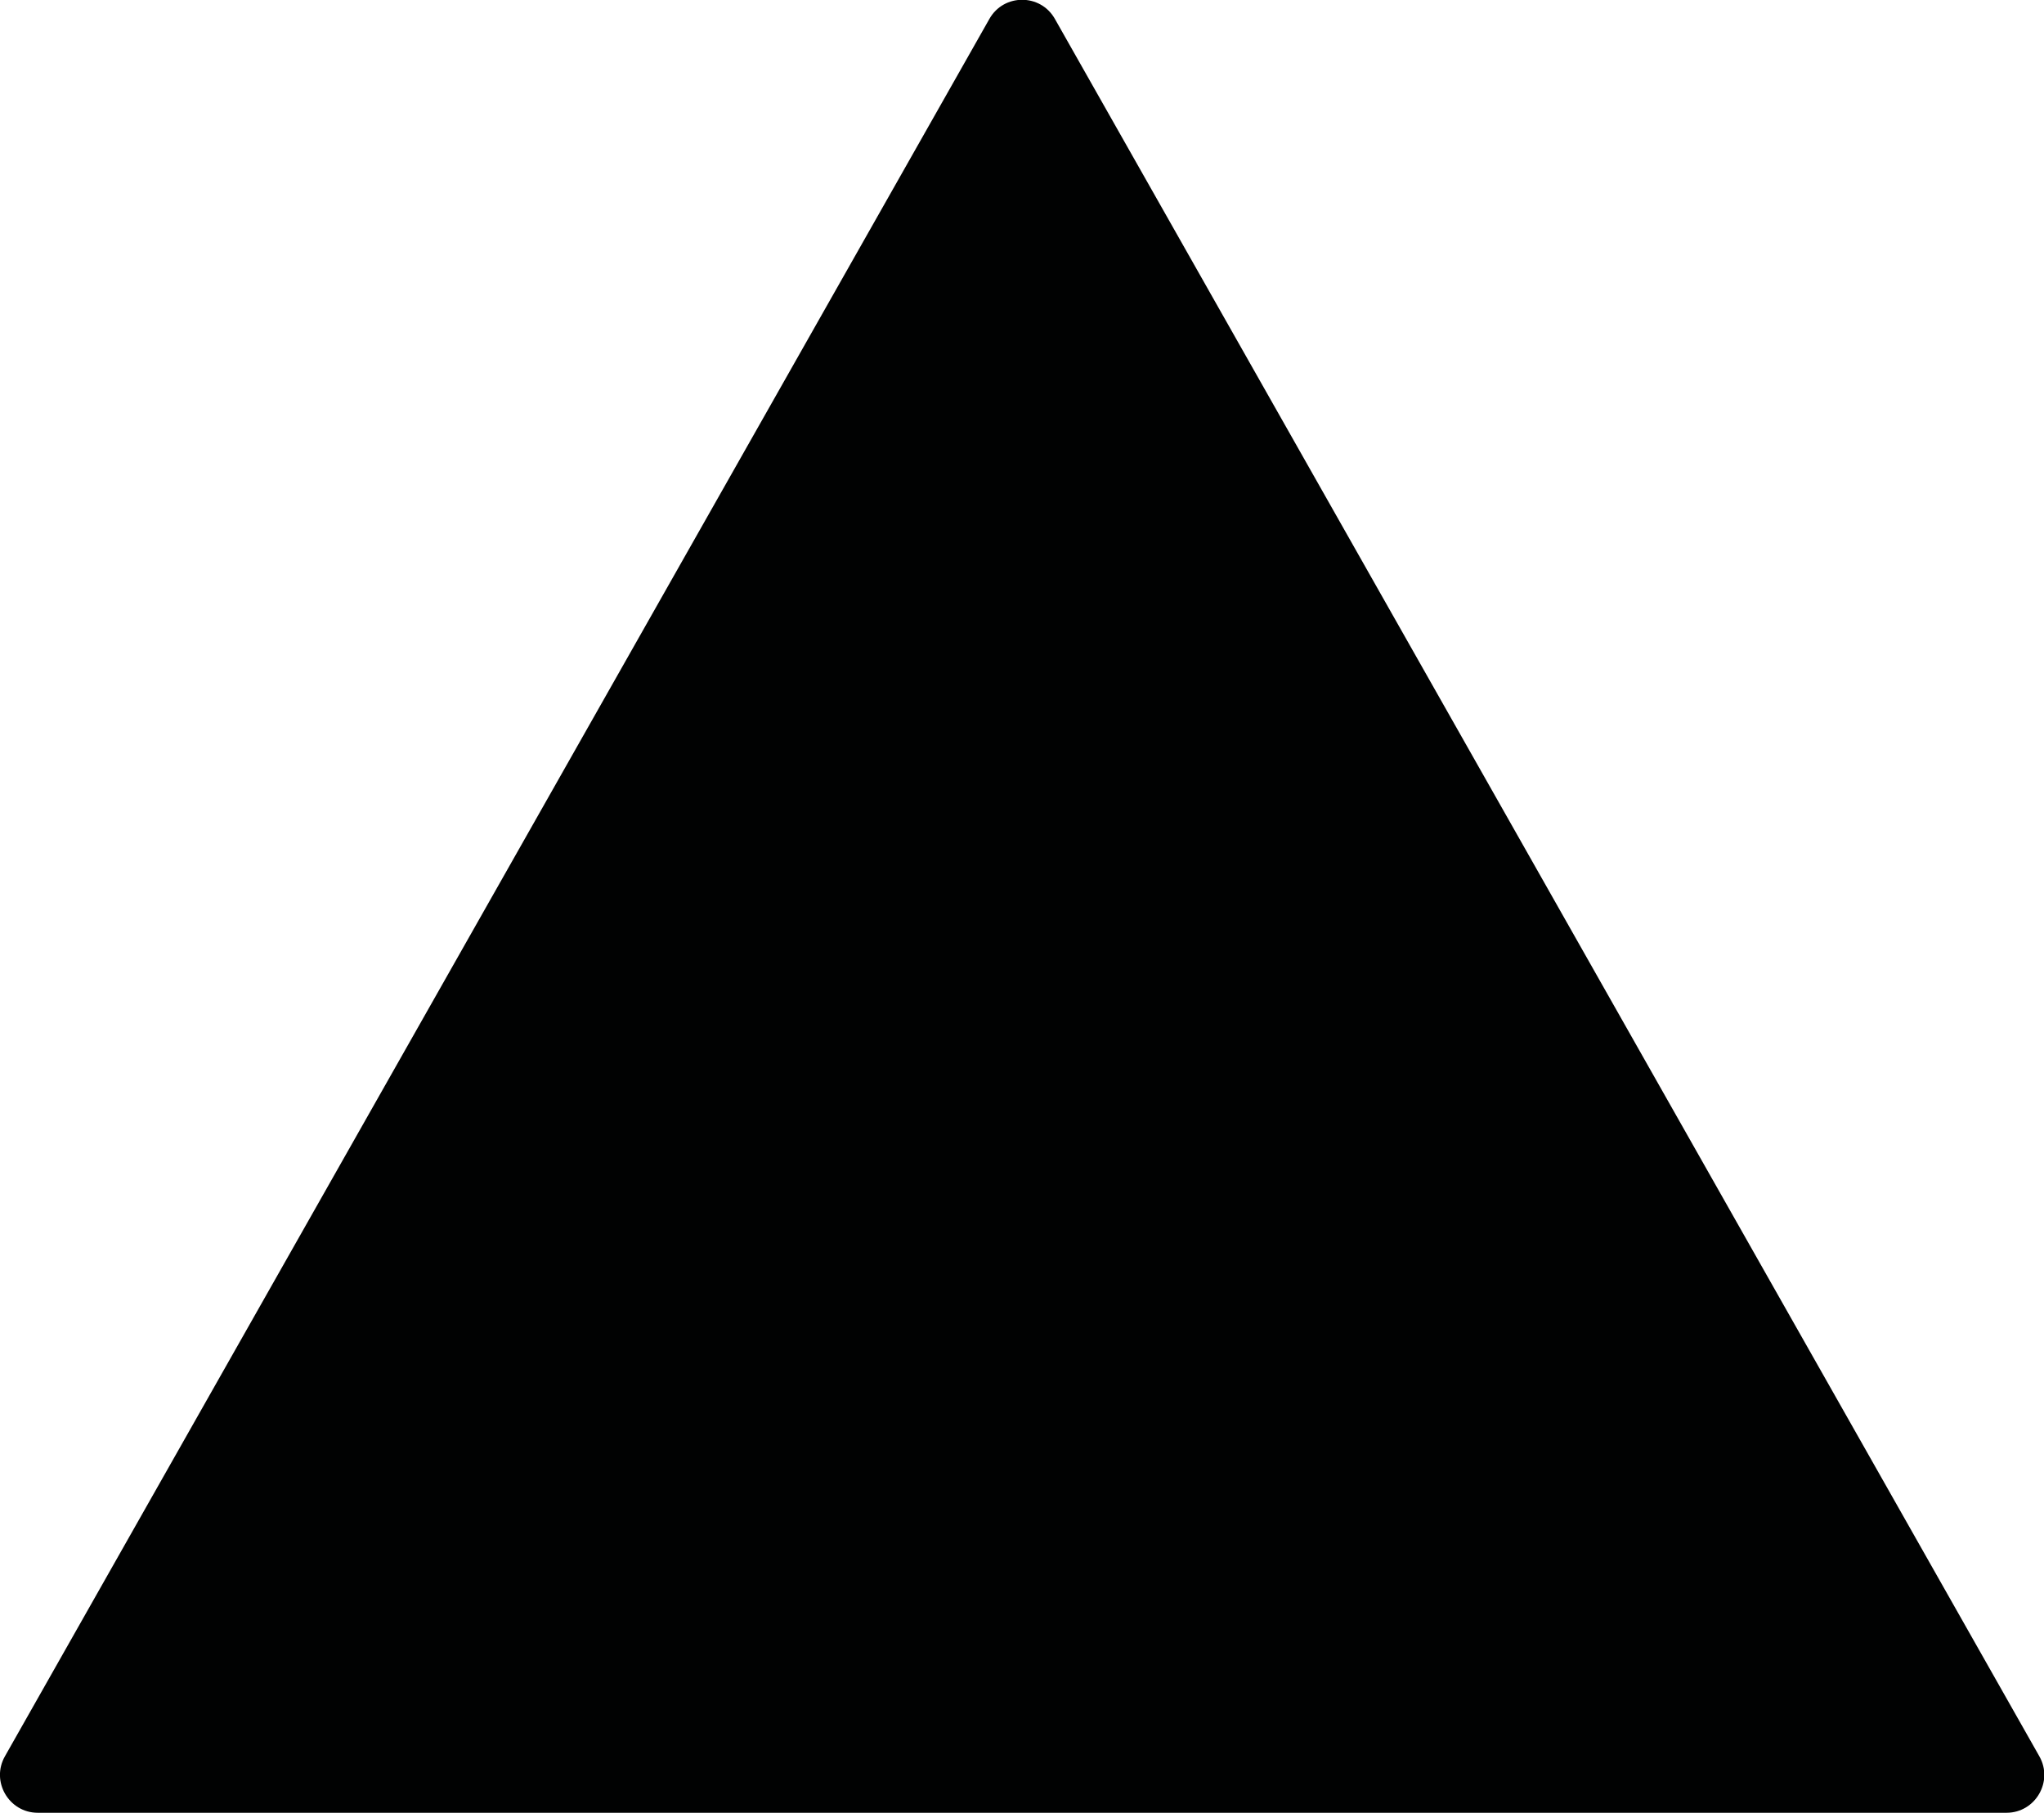
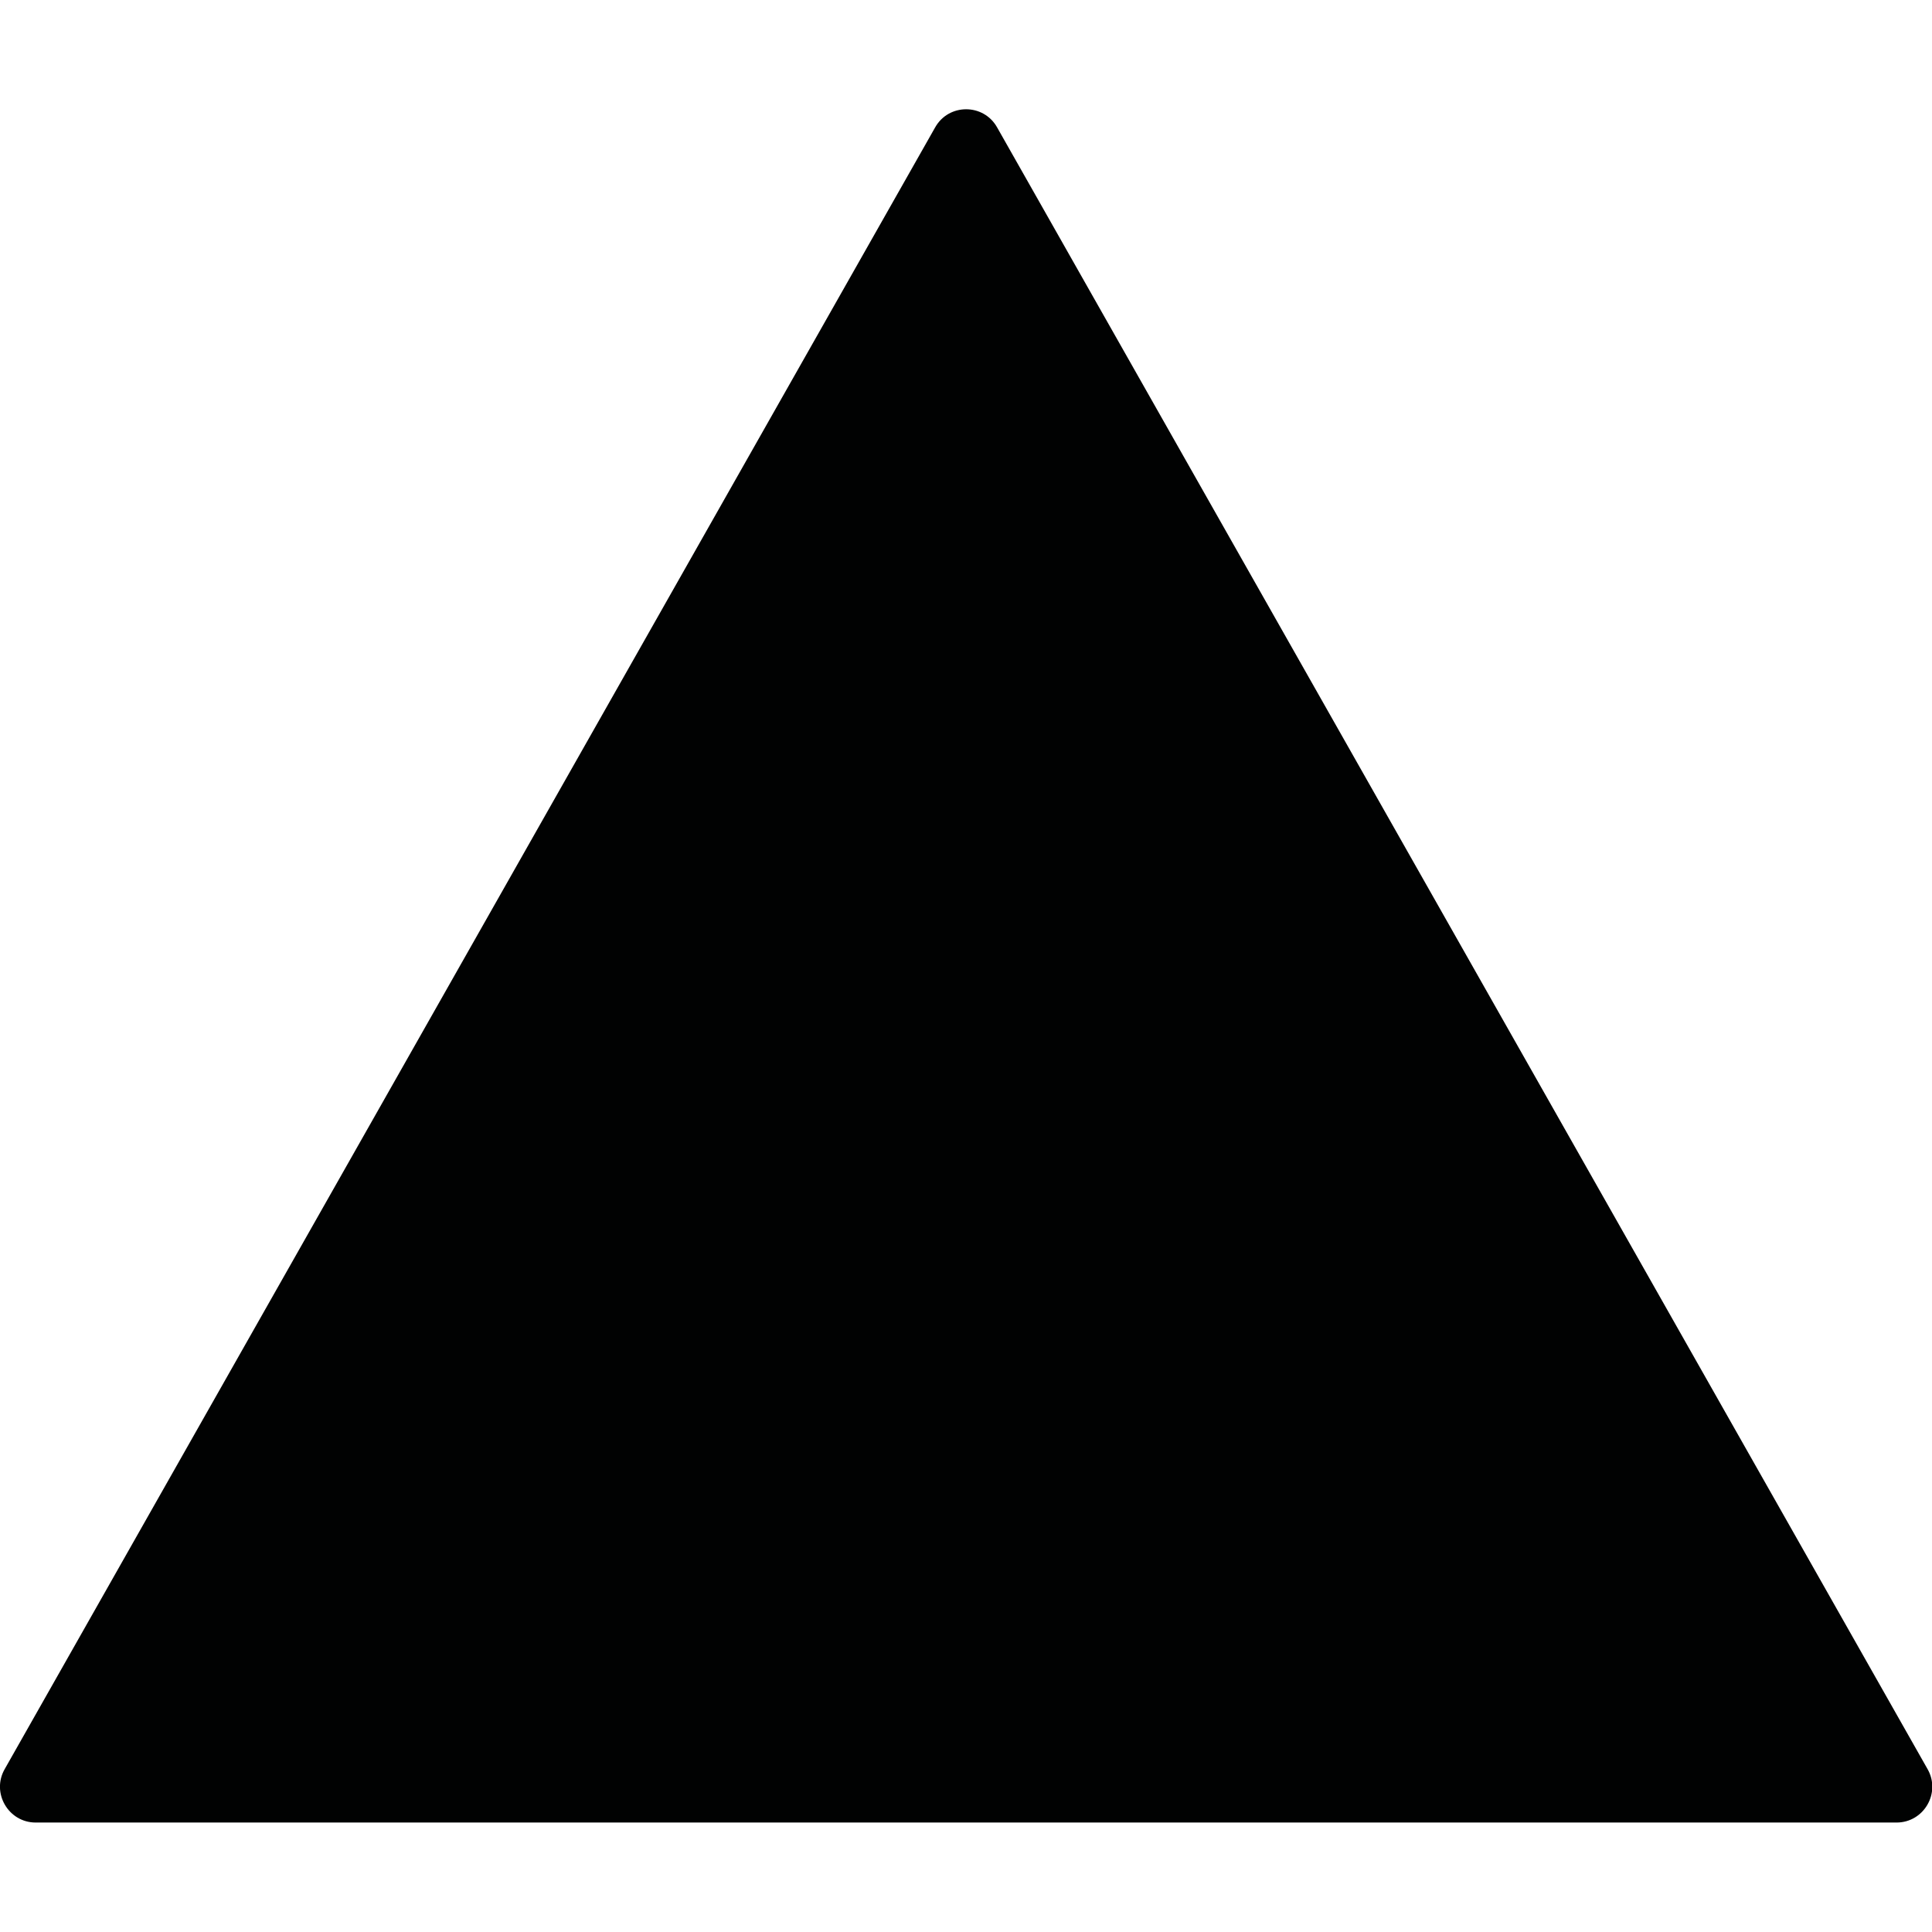
- <svg xmlns="http://www.w3.org/2000/svg" version="1.1" id="Ebene_1_Kopie" x="0px" y="0px" width="741.3" height="657.3" viewBox="0 0 741.3 657.3" style="enable-background:new 0 0 741.3 657.3;" xml:space="preserve">
+ <svg xmlns="http://www.w3.org/2000/svg" height="100" id="Ebene_1_Kopie" style="enable-background:new 0 0 741.3 657.3;" version="1.1" viewBox="0 0 741.3 657.3" width="100" x="0px" xml:space="preserve" y="0px">
  <style type="text/css">
	.st0{fill:#010202;}
</style>
  <path class="st0" d="M1.8,636.8l357-629.9c5.2-9.3,18.6-9.3,23.8,0l357,629.9c5.2,9.1-1.4,20.5-11.9,20.5H13.7  C3.2,657.3-3.4,645.9,1.8,636.8z" />
</svg>
